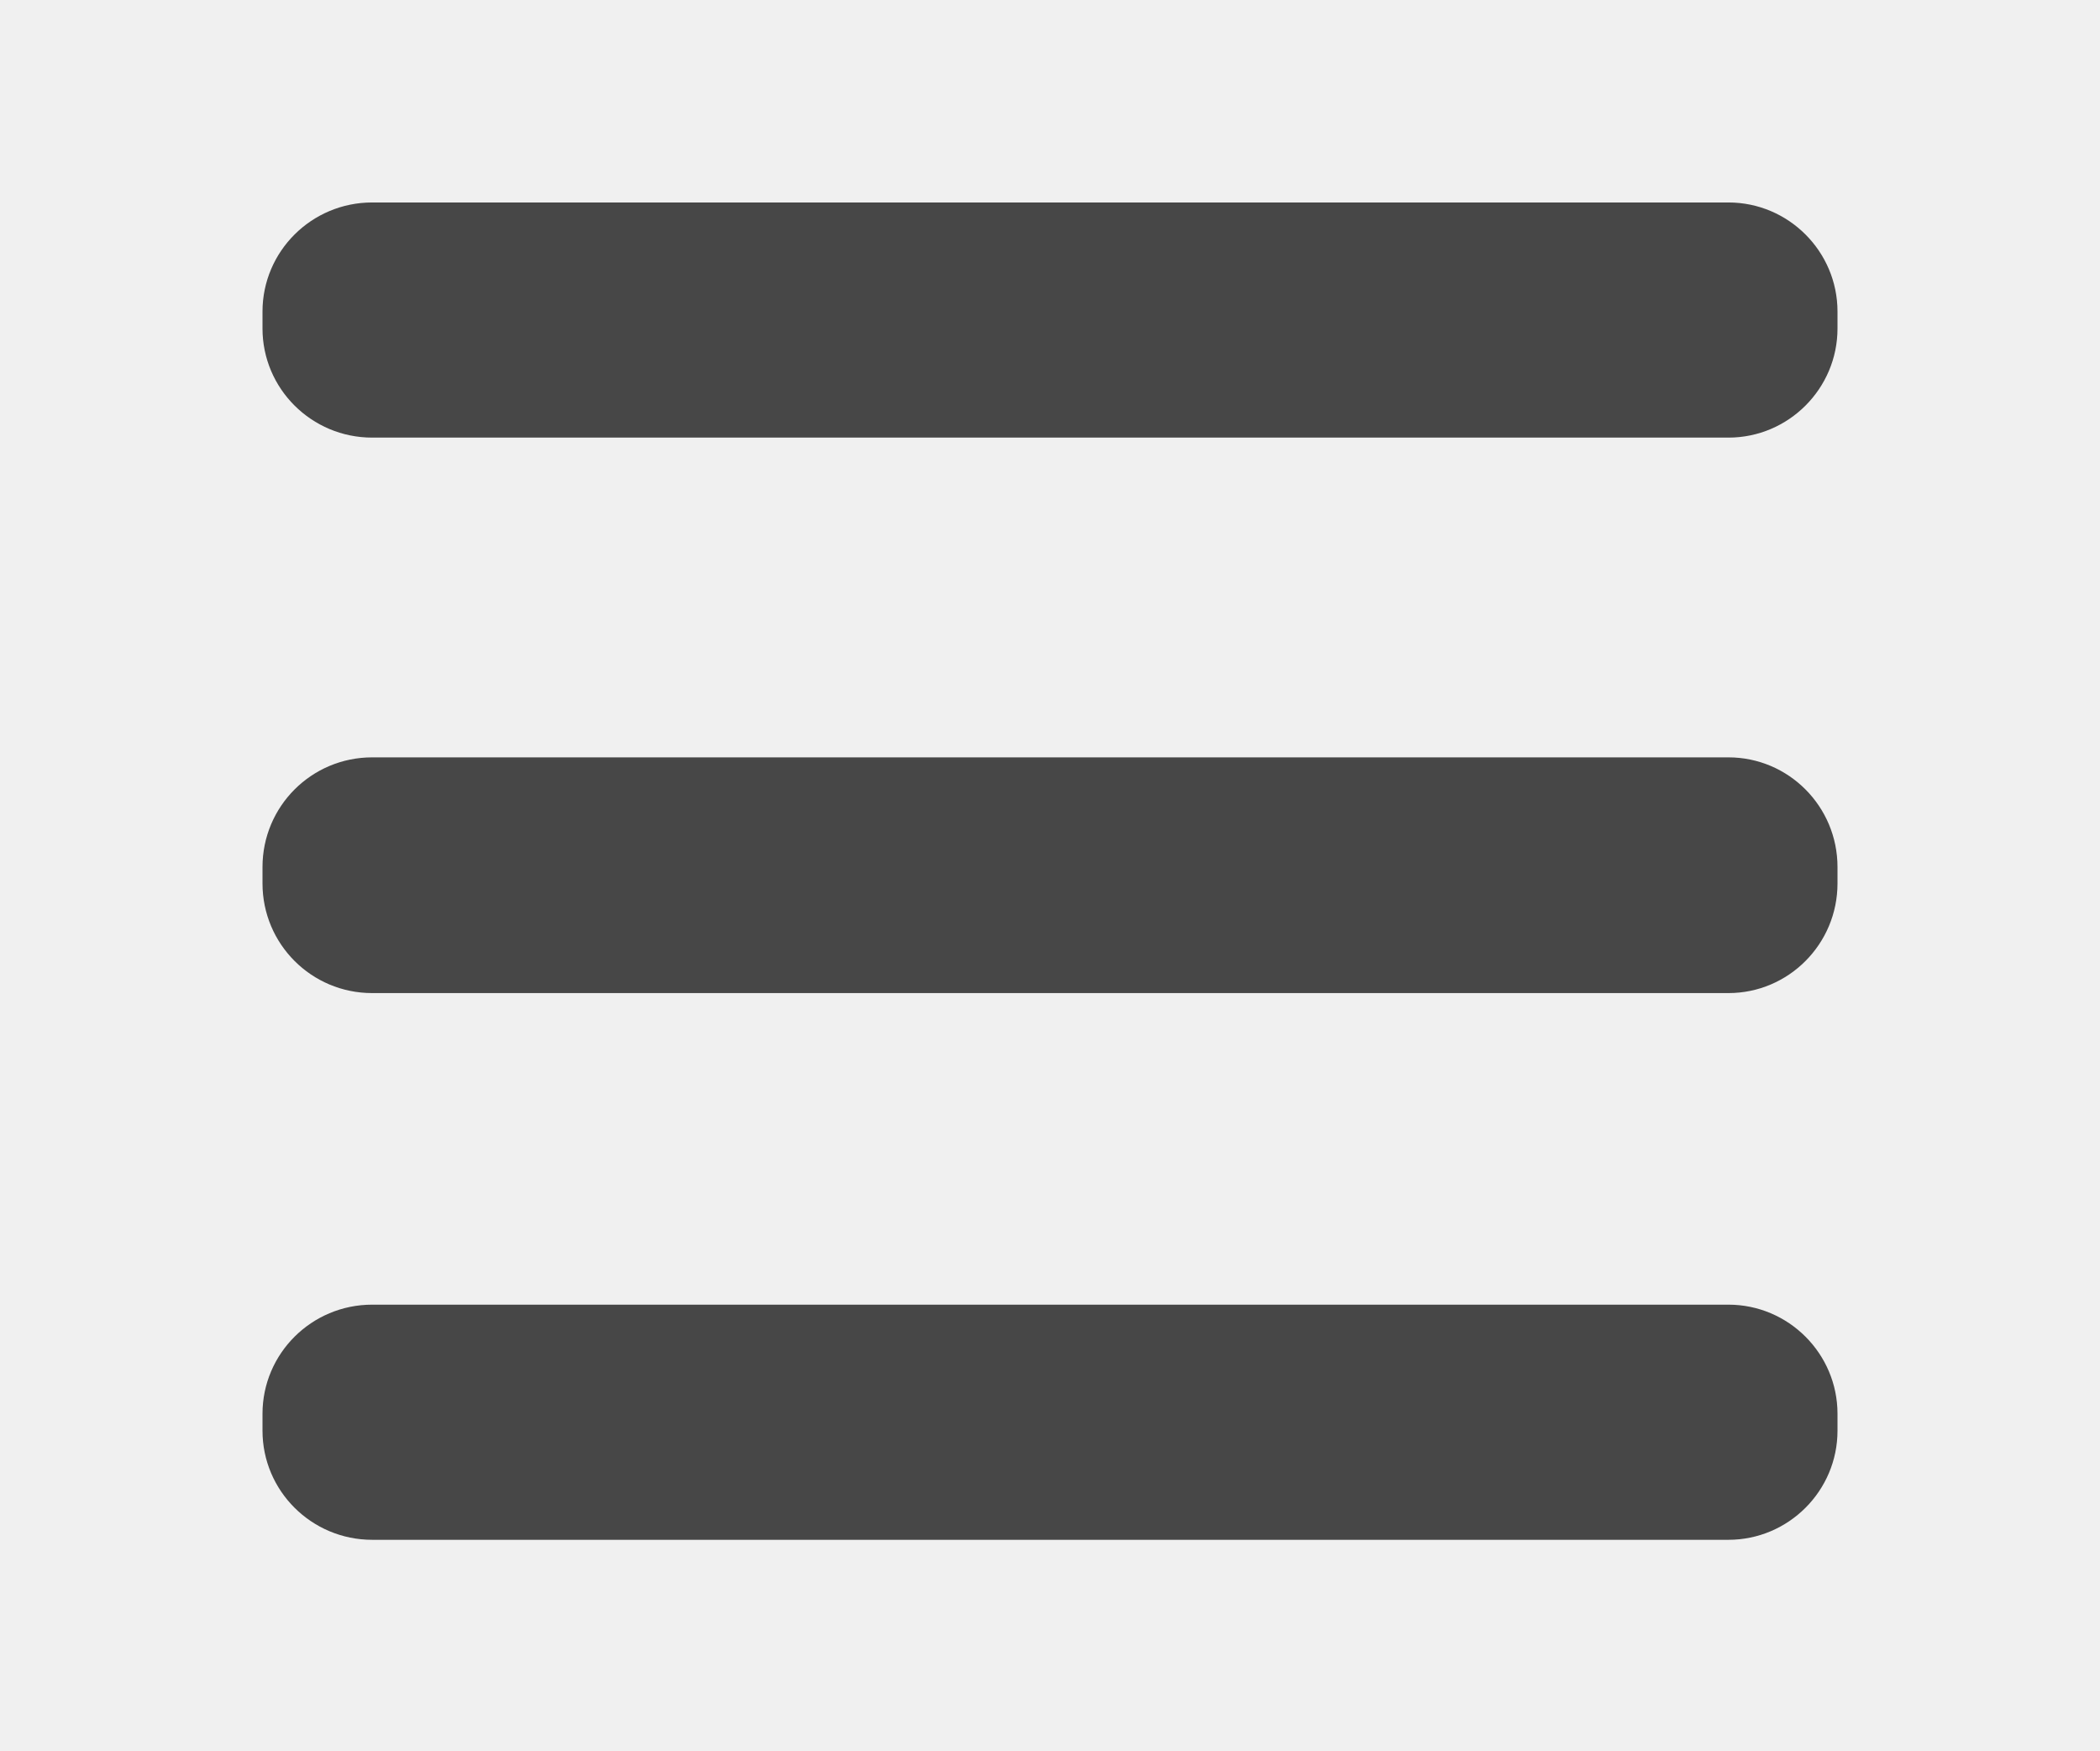
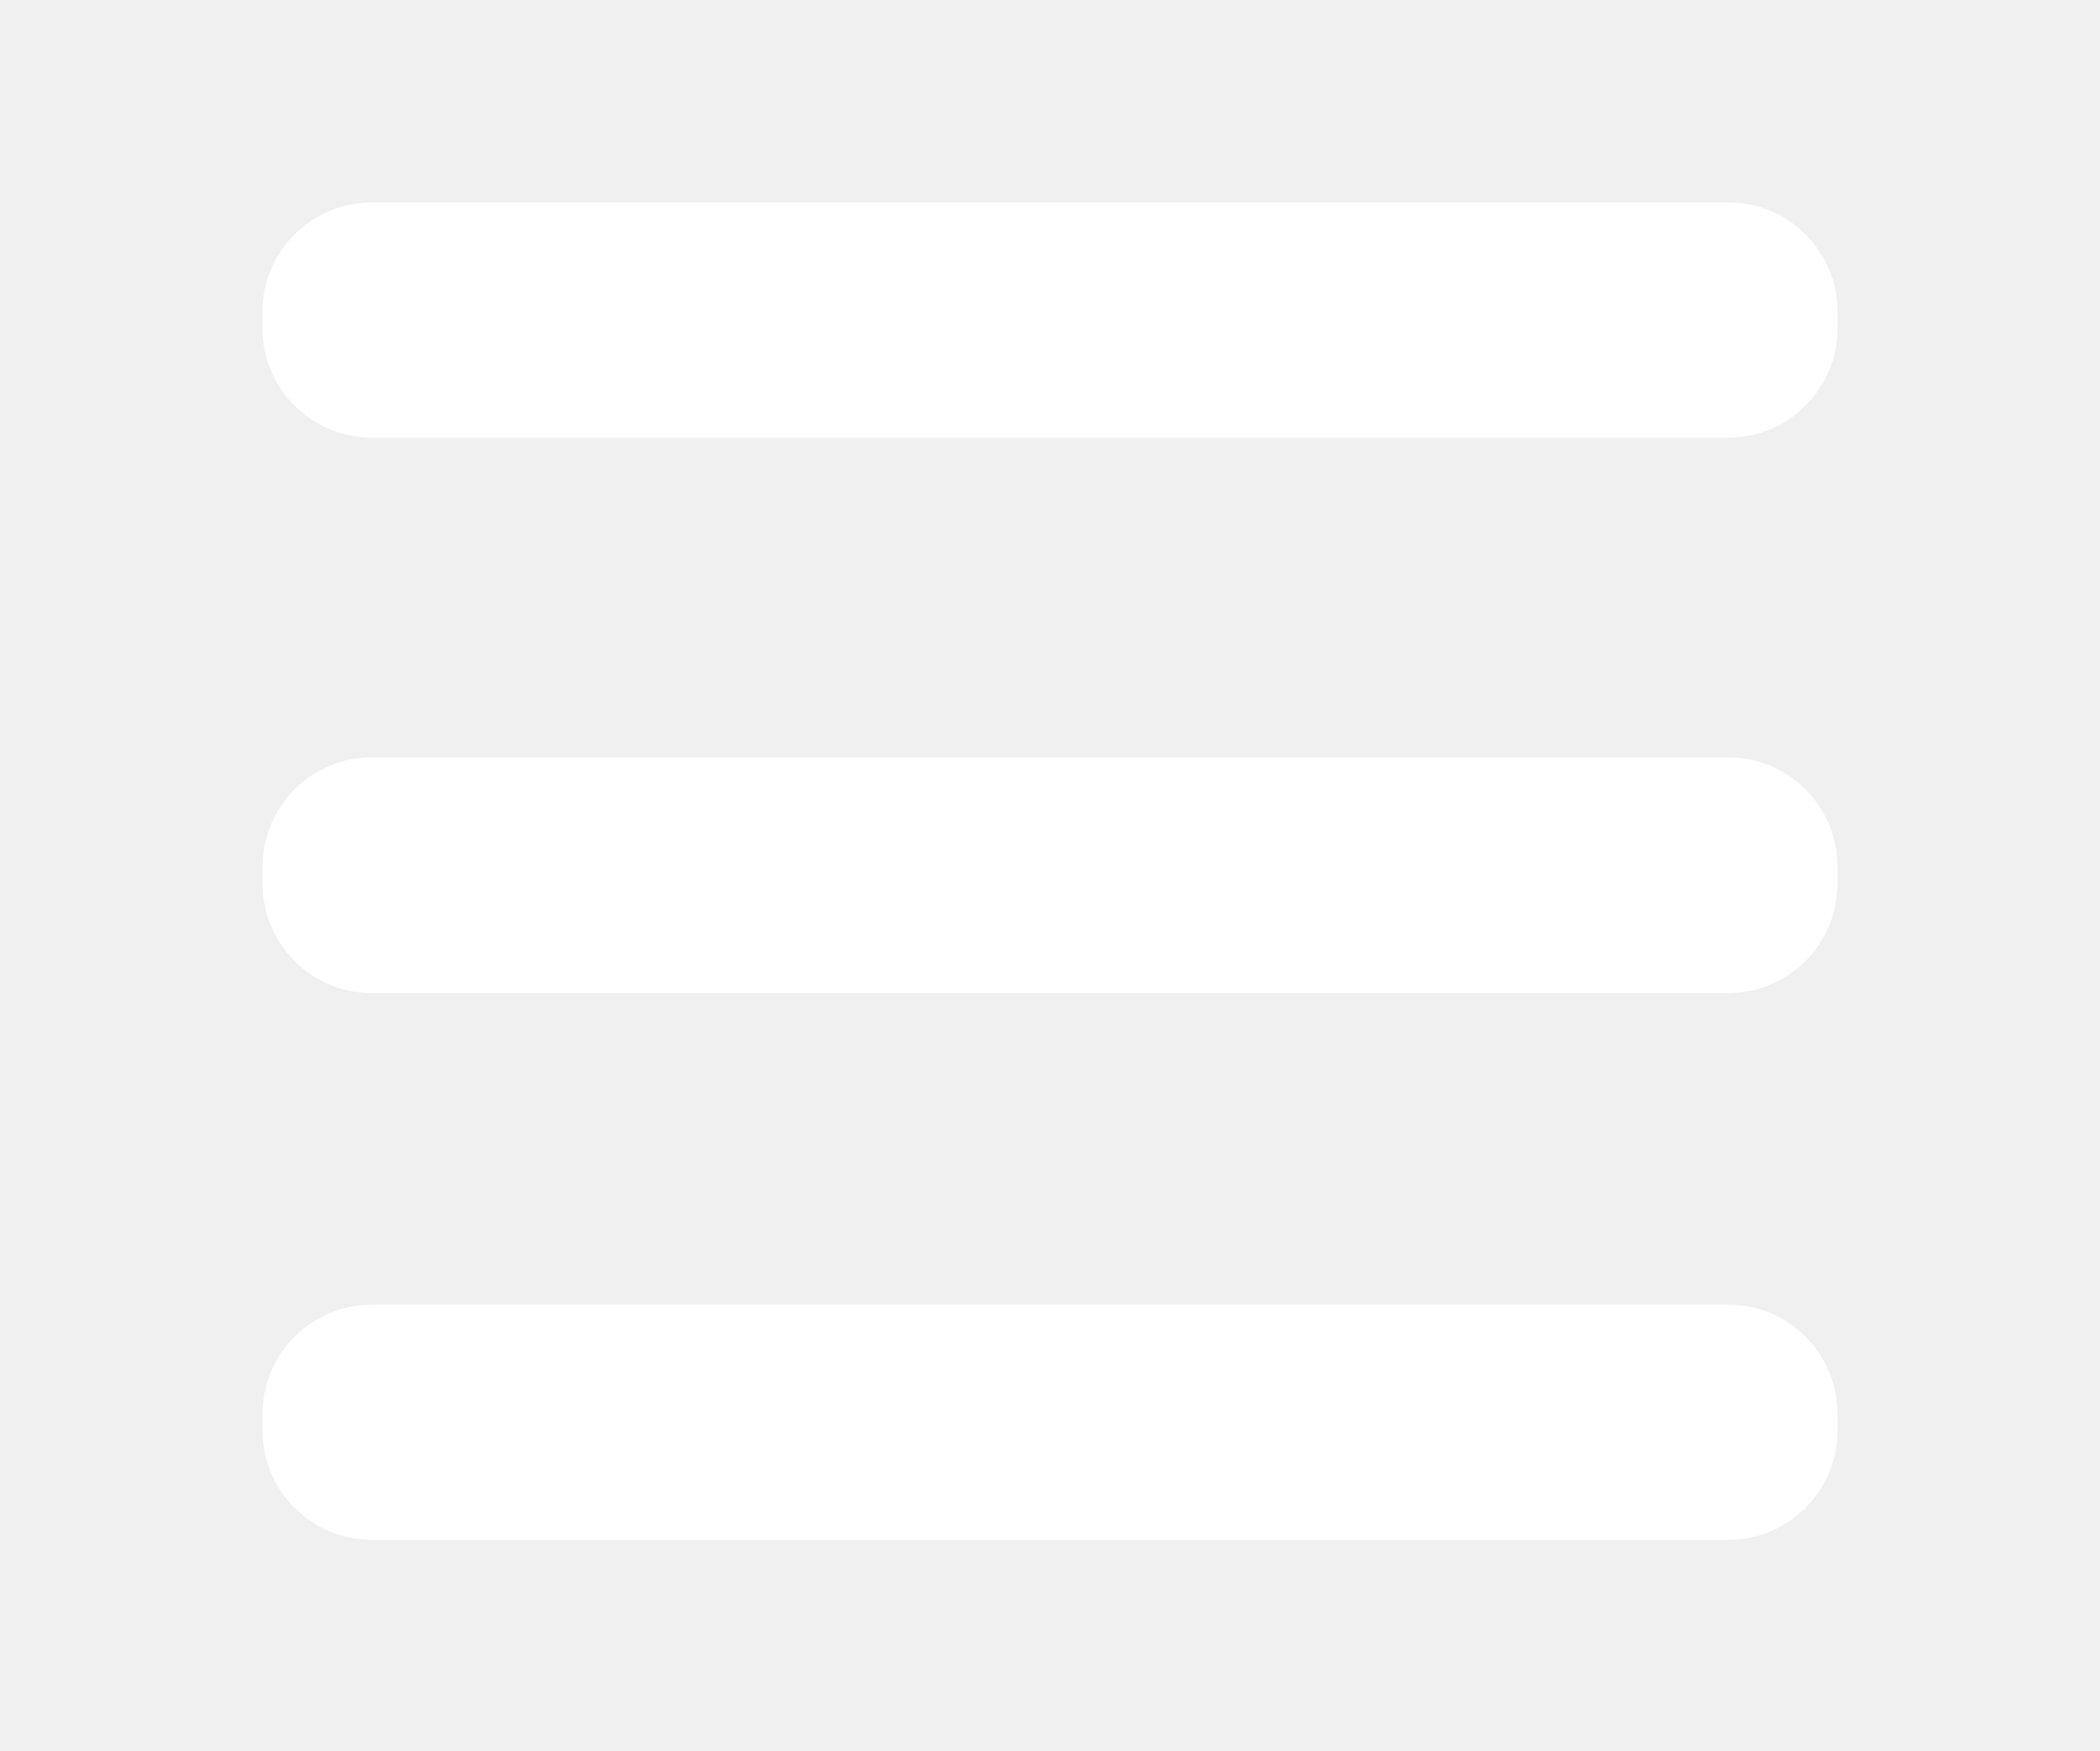
<svg xmlns="http://www.w3.org/2000/svg" xmlns:xlink="http://www.w3.org/1999/xlink" version="1.1" preserveAspectRatio="xMidYMid meet" viewBox="0 0 36 30" width="36" height="30">
  <defs>
    <path d="M29.63 3.47C30.66 3.47 31.5 4.31 31.5 5.34C31.5 5.77 31.5 5.19 31.5 5.63C31.5 6.66 30.66 7.5 29.63 7.5C24.6 7.5 11.4 7.5 6.38 7.5C5.34 7.5 4.5 6.66 4.5 5.63C4.5 5.19 4.5 5.77 4.5 5.34C4.5 4.31 5.34 3.47 6.38 3.47C11.4 3.47 24.6 3.47 29.63 3.47Z" id="c2OzY80ohj" />
    <path d="M29.63 12.98C30.66 12.98 31.5 13.82 31.5 14.86C31.5 15.29 31.5 14.71 31.5 15.14C31.5 16.18 30.66 17.02 29.63 17.02C24.6 17.02 11.4 17.02 6.38 17.02C5.34 17.02 4.5 16.18 4.5 15.14C4.5 14.71 4.5 15.29 4.5 14.86C4.5 13.82 5.34 12.98 6.38 12.98C11.4 12.98 24.6 12.98 29.63 12.98Z" id="byNigs9hq" />
    <path d="M29.63 22.36C30.66 22.36 31.5 23.2 31.5 24.23C31.5 24.67 31.5 24.08 31.5 24.52C31.5 25.55 30.66 26.39 29.63 26.39C24.6 26.39 11.4 26.39 6.38 26.39C5.34 26.39 4.5 25.55 4.5 24.52C4.5 24.08 4.5 24.67 4.5 24.23C4.5 23.2 5.34 22.36 6.38 22.36C11.4 22.36 24.6 22.36 29.63 22.36Z" id="b57zZlqbri" />
  </defs>
  <g>
    <g>
      <g>
-         <use xlink:href="#c2OzY80ohj" opacity="1" fill="#474747" fill-opacity="1" />
+         <use xlink:href="#c2OzY80ohj" opacity="1" fill="#ffffff" fill-opacity="1" />
      </g>
      <g>
-         <use xlink:href="#byNigs9hq" opacity="1" fill="#474747" fill-opacity="1" />
+         <use xlink:href="#byNigs9hq" opacity="1" fill="#ffffff" fill-opacity="1" />
      </g>
      <g>
-         <use xlink:href="#b57zZlqbri" opacity="1" fill="#474747" fill-opacity="1" />
+         <use xlink:href="#b57zZlqbri" opacity="1" fill="#ffffff" fill-opacity="1" />
      </g>
    </g>
  </g>
</svg>
